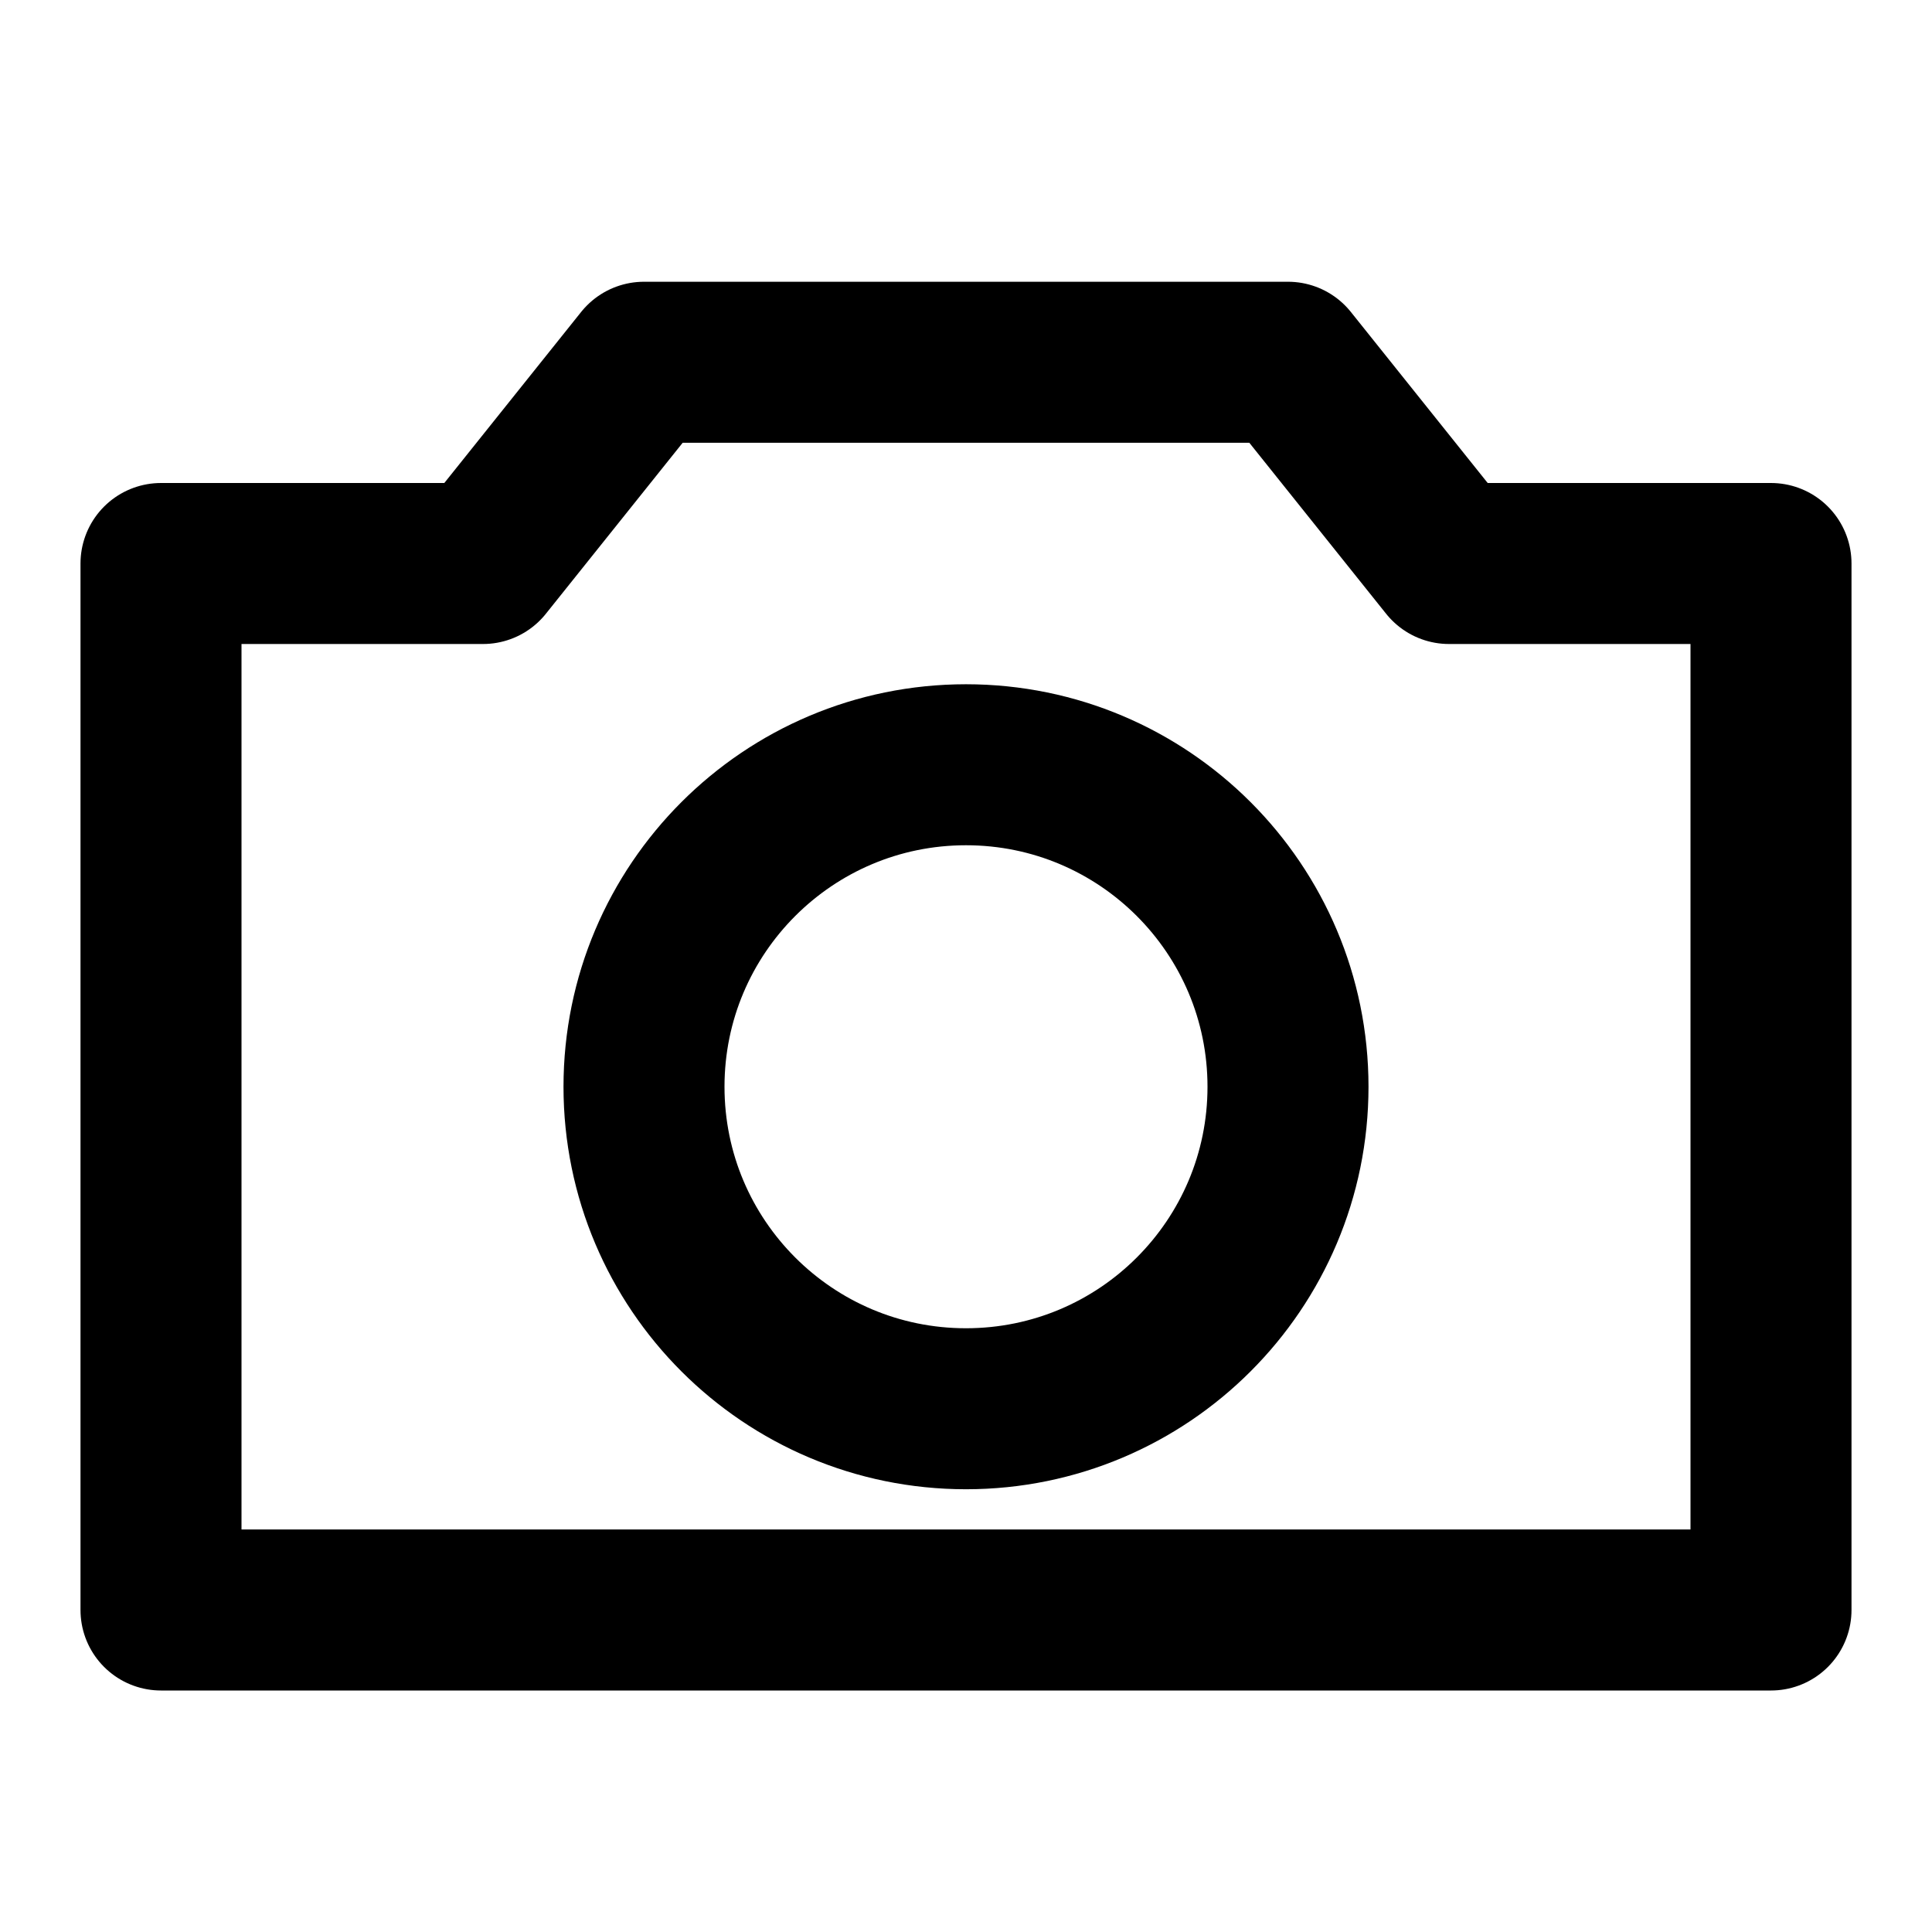
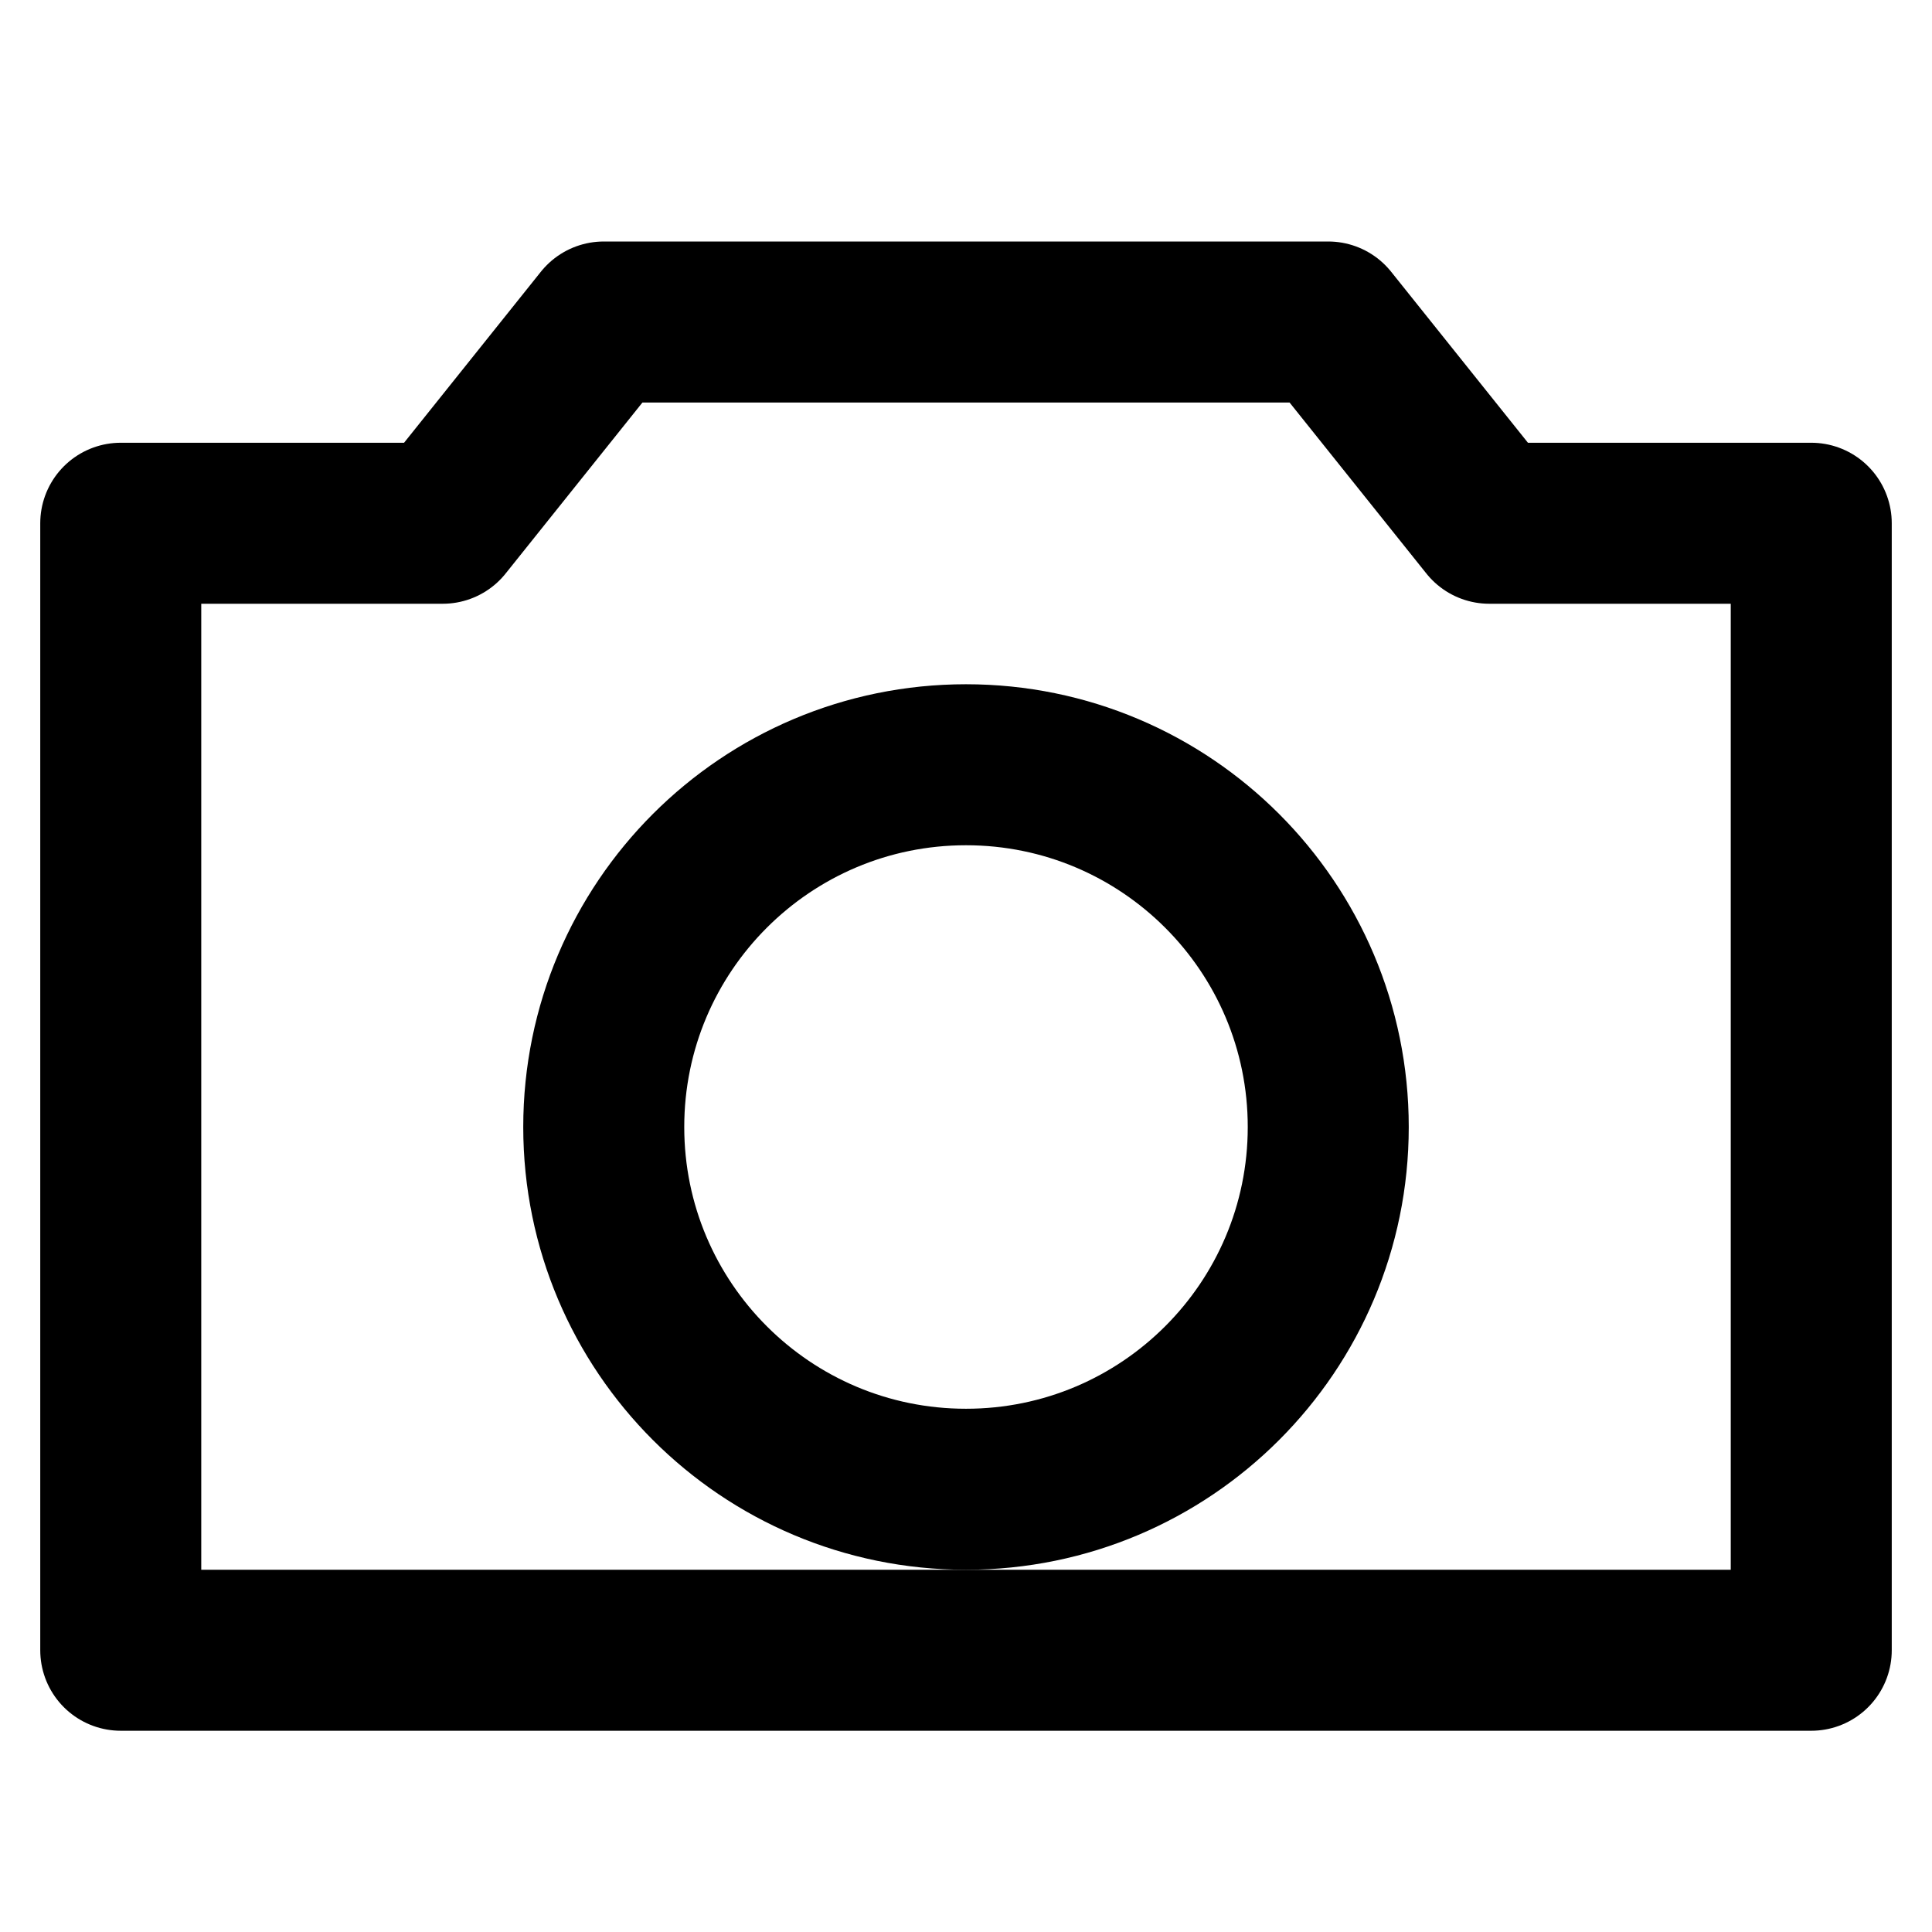
<svg xmlns="http://www.w3.org/2000/svg" viewBox="0 0 24 24" fill="none" stroke="currentColor" stroke-width="2" stroke-linecap="round" stroke-linejoin="round">
-   <path d="M2 7h4l2-2.5h8L18 7h4v13H2z" />
-   <circle cx="12" cy="13.5" r="4" />
+   <path d="M1.5 6.5h4l2-2.5h9l2 2.5H22.5v14H1.5z" />
+   <circle cx="12" cy="14" r="4.5" />
</svg>
